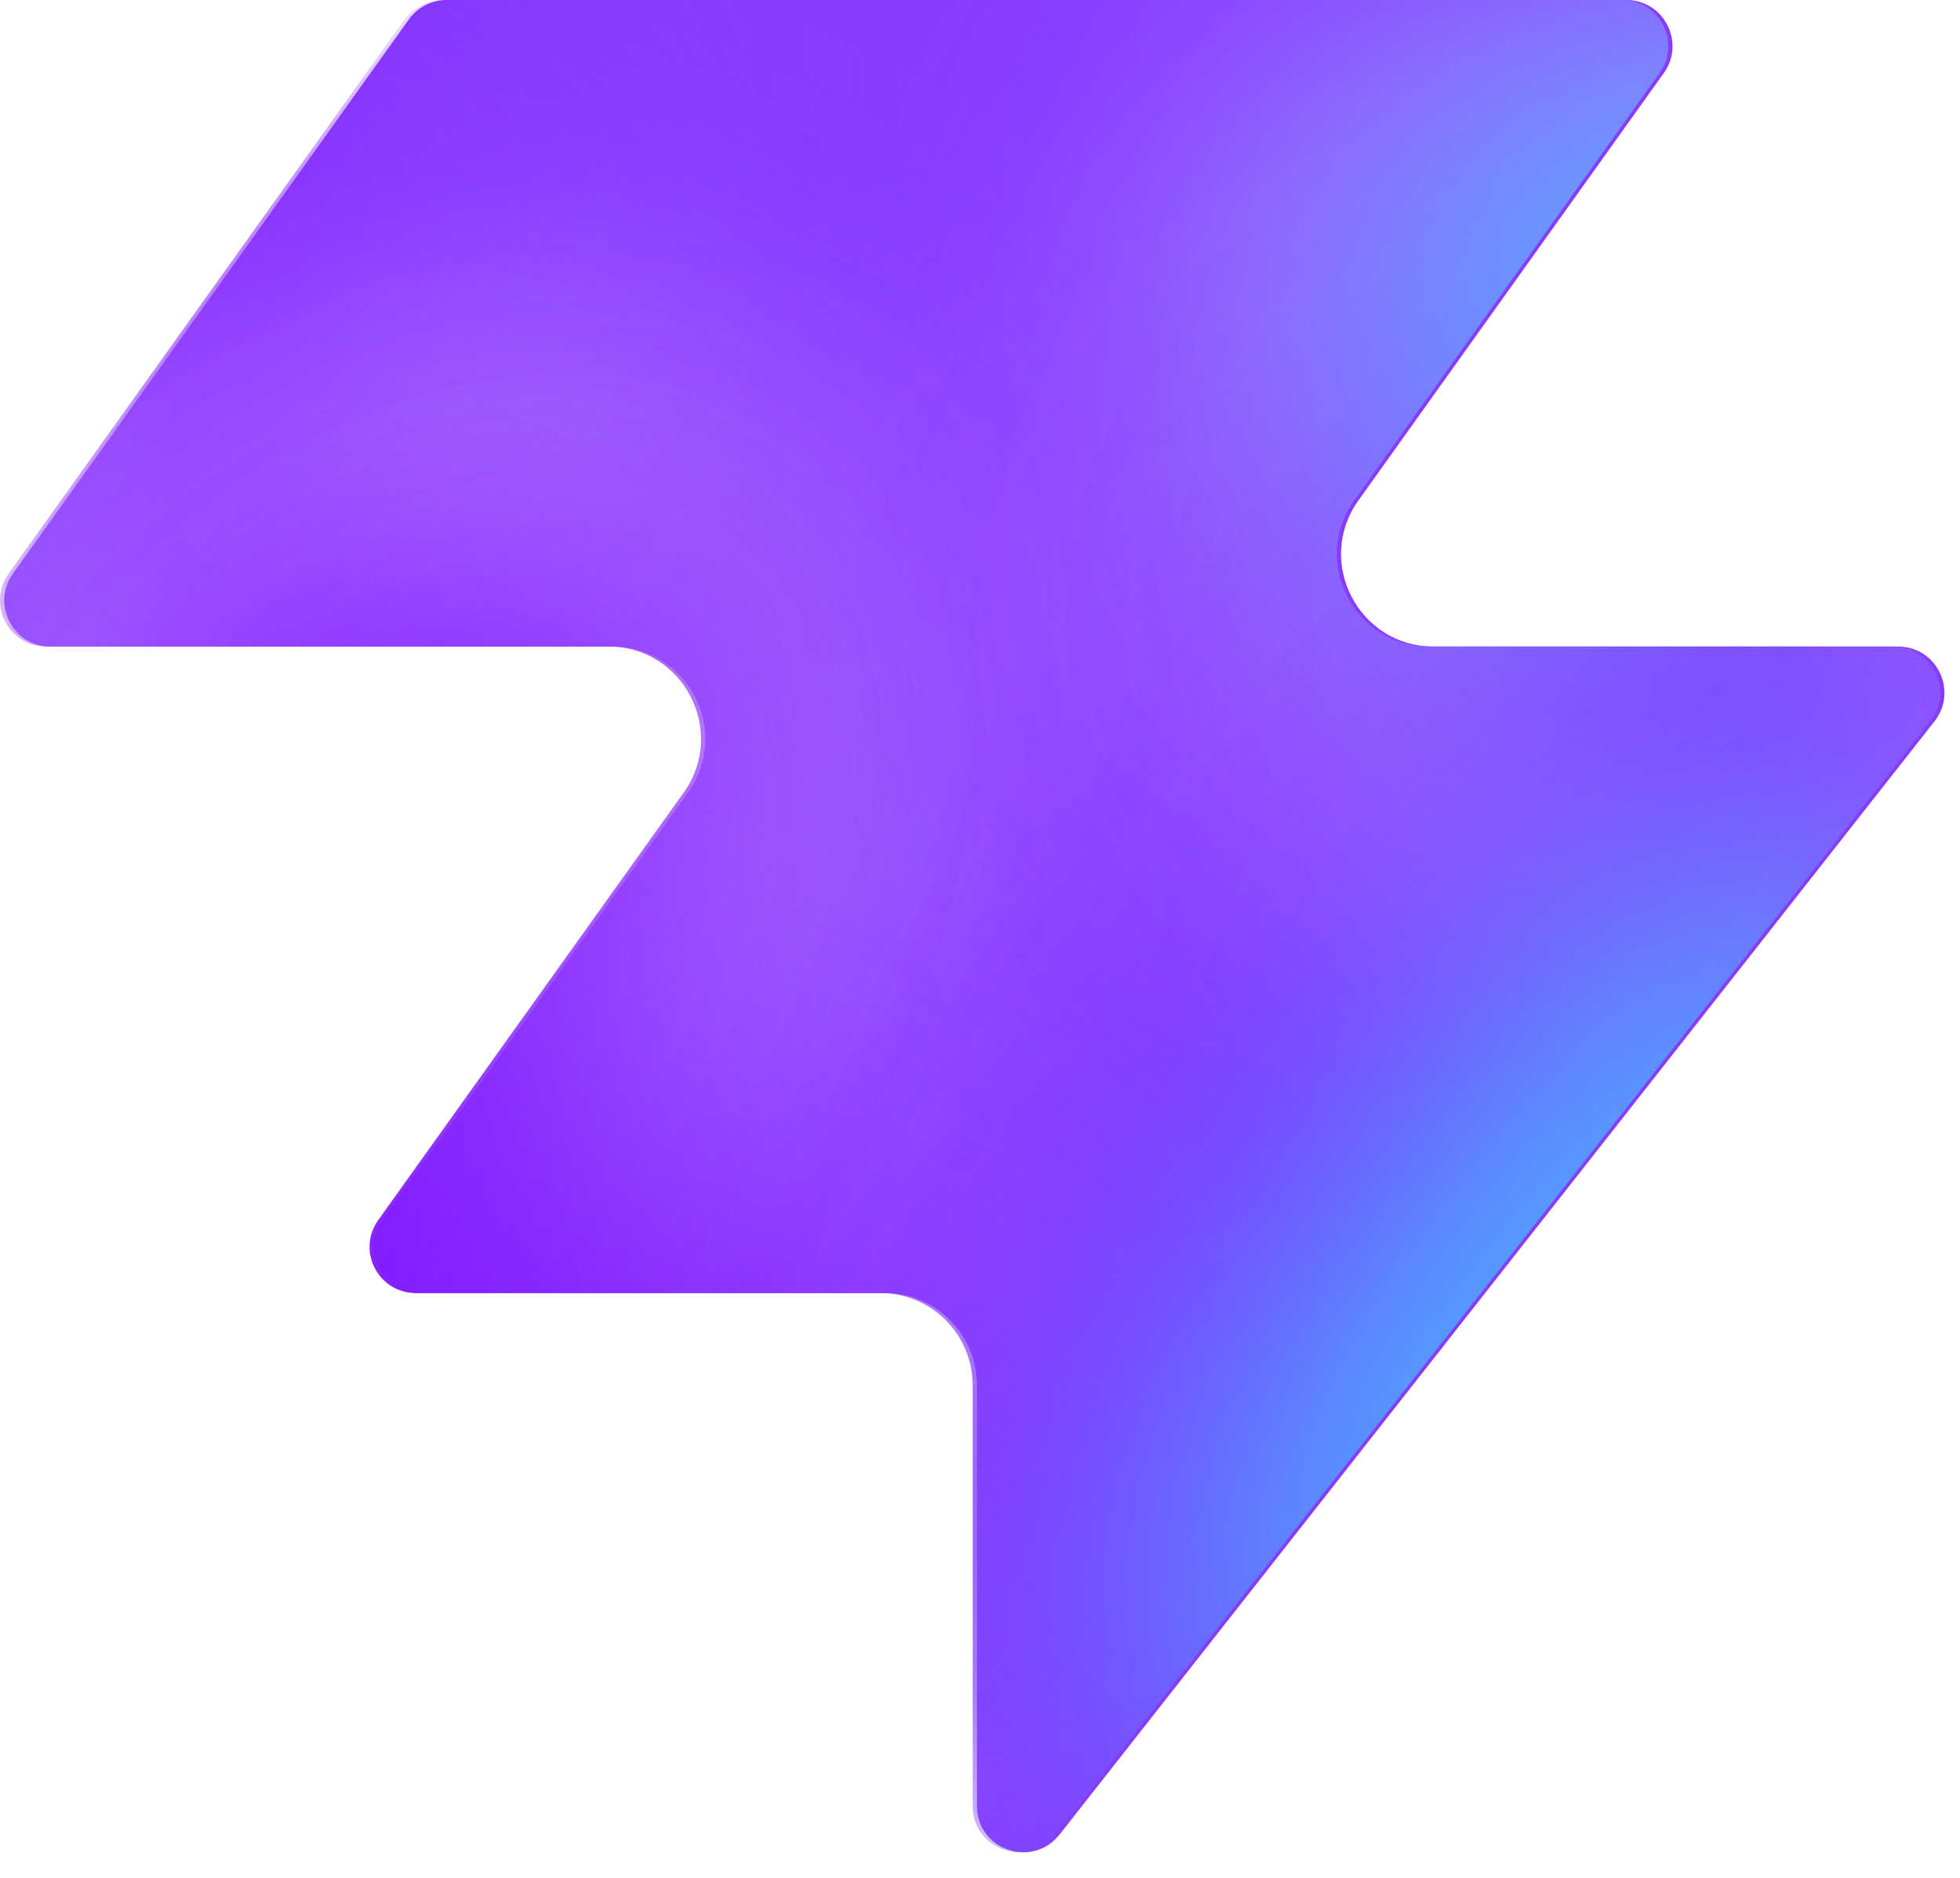
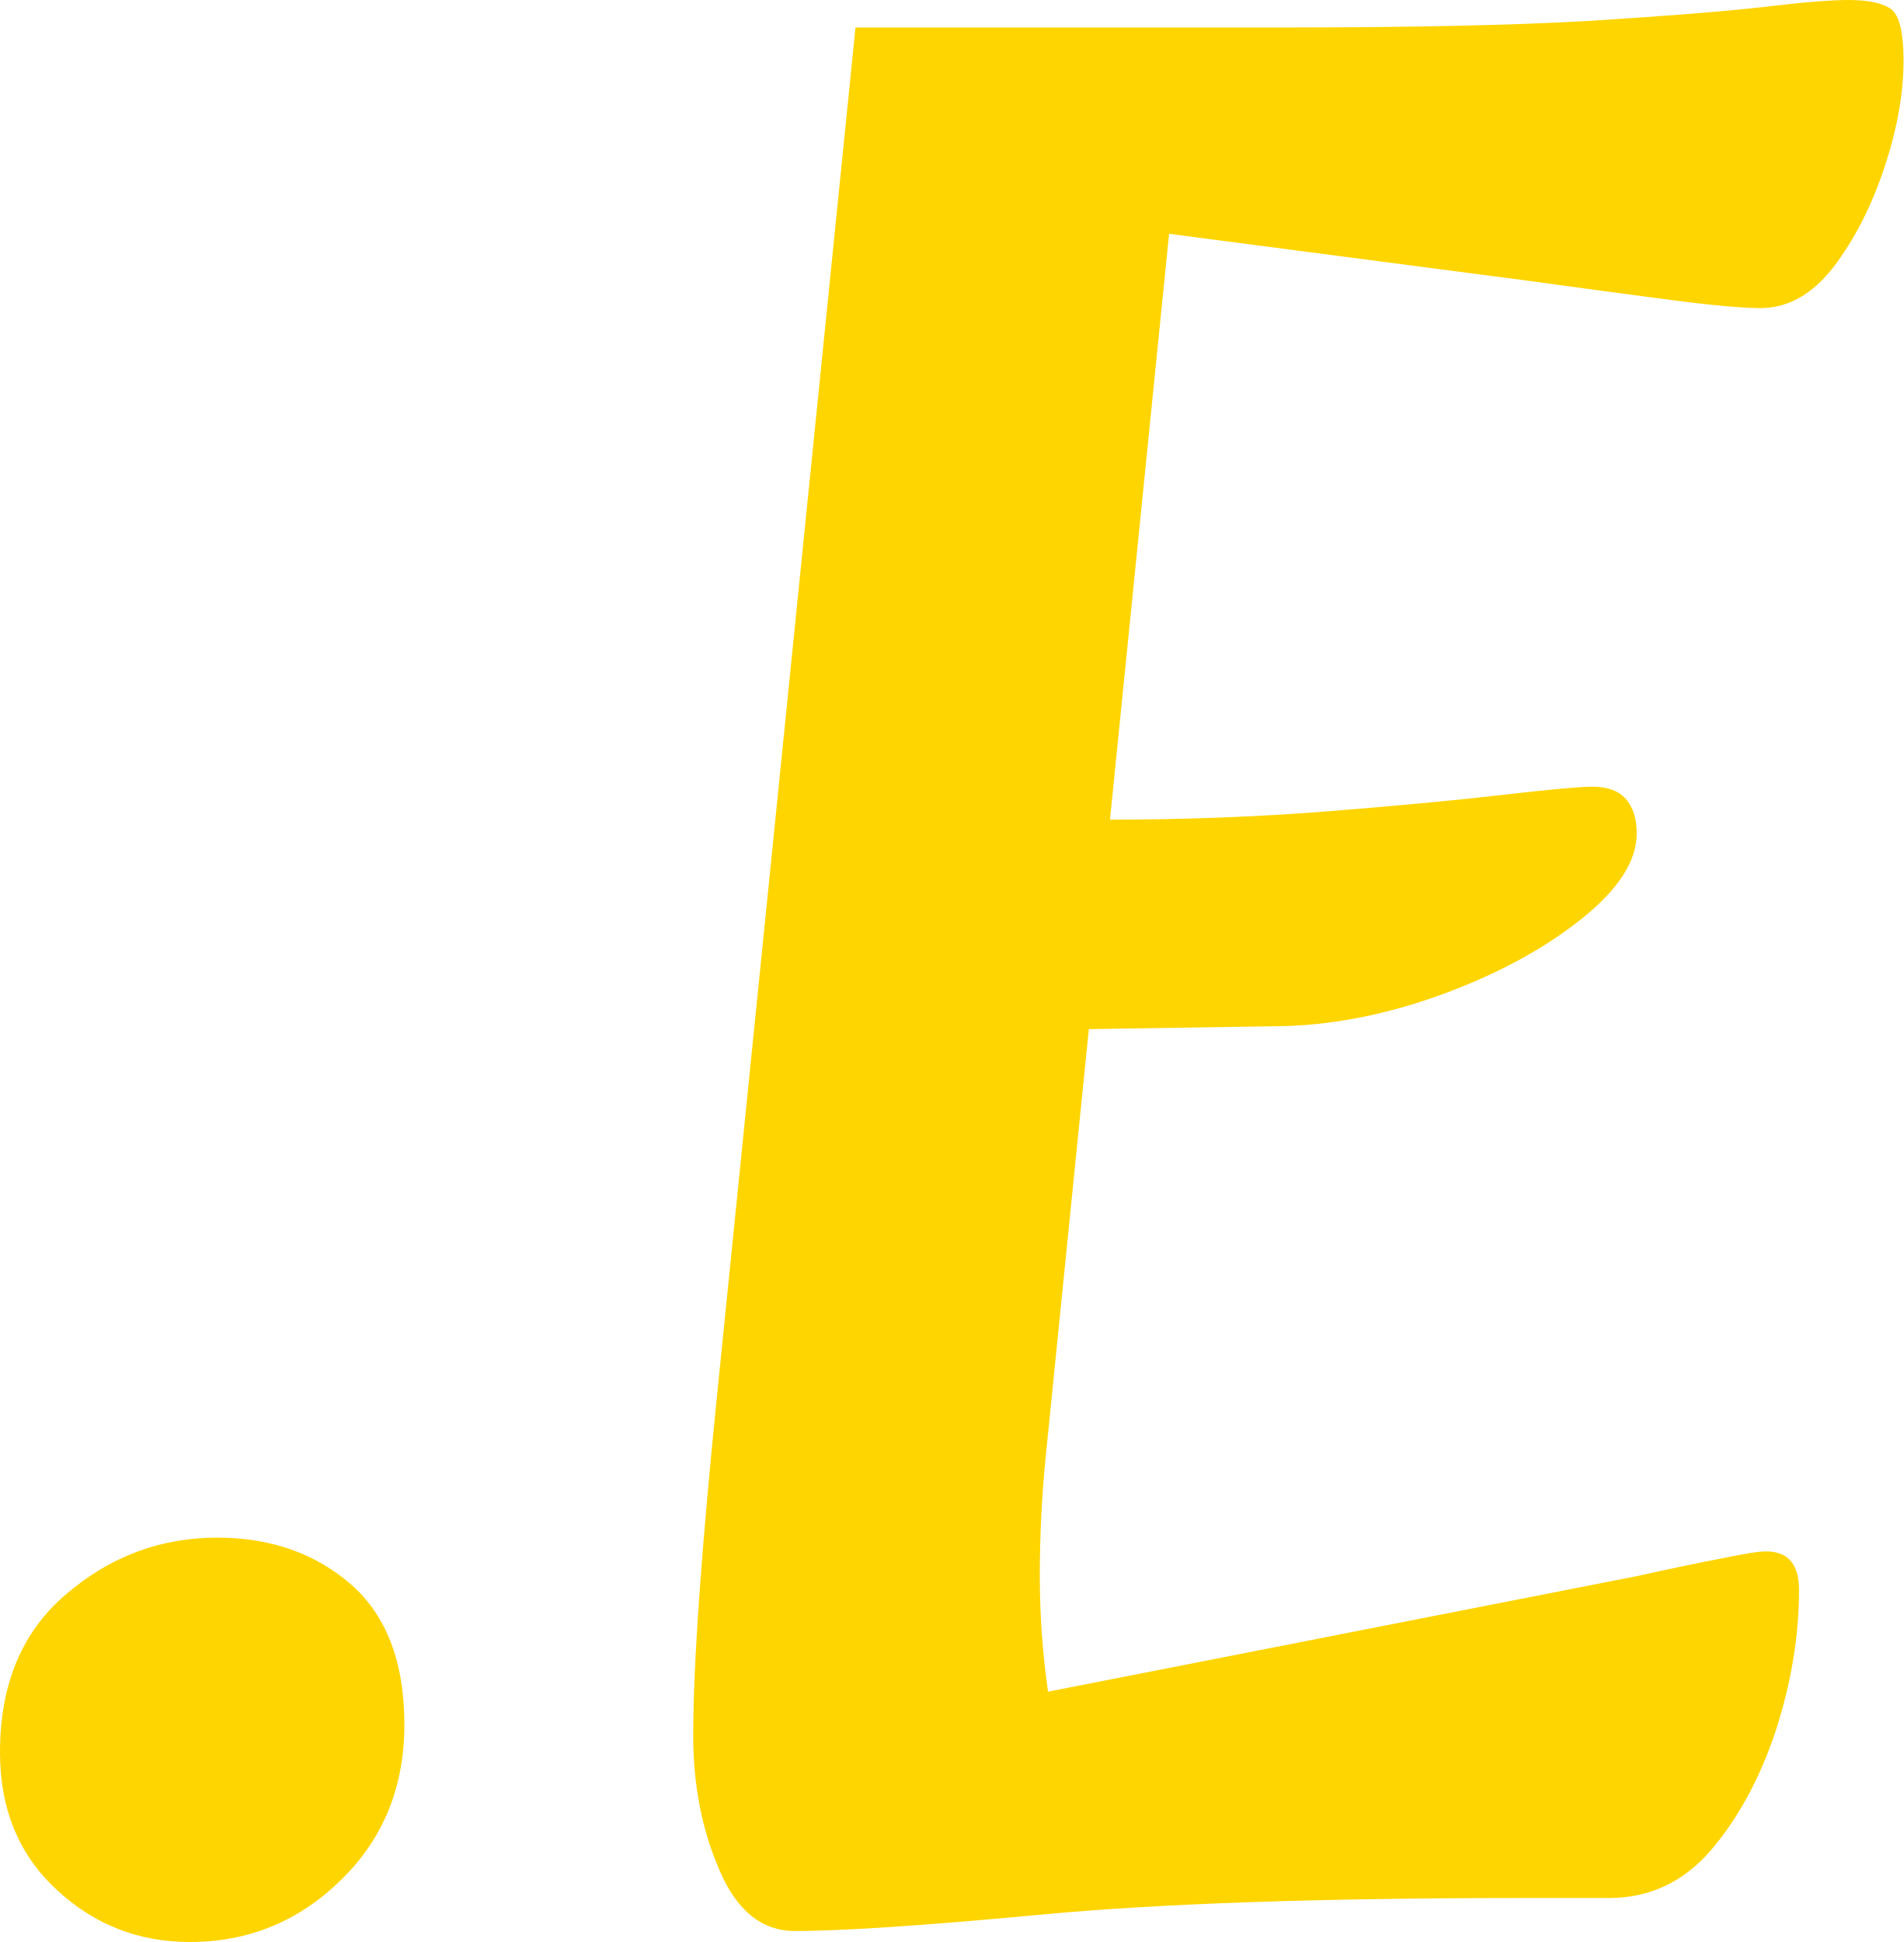
- <svg xmlns="http://www.w3.org/2000/svg" width="48" height="46" fill="none" viewBox="0 0 48 46">
-   <path fill="#863bff" d="M25.946 44.938c-.664.845-2.021.375-2.021-.698V33.937a2.26 2.26 0 0 0-2.262-2.262H10.287c-.92 0-1.456-1.04-.92-1.788l7.48-10.471c1.07-1.497 0-3.578-1.842-3.578H1.237c-.92 0-1.456-1.04-.92-1.788L10.013.474c.214-.297.556-.474.92-.474h28.894c.92 0 1.456 1.04.92 1.788l-7.48 10.471c-1.07 1.498 0 3.579 1.842 3.579h11.377c.943 0 1.473 1.088.89 1.83L25.947 44.94z" style="fill:#863bff;fill:color(display-p3 .525 .23 1);fill-opacity:1" />
-   <mask id="a" width="48" height="46" x="0" y="0" maskUnits="userSpaceOnUse" style="mask-type:alpha">
-     <path fill="#000" d="M25.842 44.938c-.664.844-2.021.375-2.021-.698V33.937a2.26 2.26 0 0 0-2.262-2.262H10.183c-.92 0-1.456-1.04-.92-1.788l7.48-10.471c1.07-1.498 0-3.579-1.842-3.579H1.133c-.92 0-1.456-1.04-.92-1.787L9.91.473c.214-.297.556-.474.92-.474h28.894c.92 0 1.456 1.04.92 1.788l-7.48 10.471c-1.07 1.498 0 3.578 1.842 3.578h11.377c.943 0 1.473 1.088.89 1.832L25.843 44.94z" style="fill:#000;fill-opacity:1" />
-   </mask>
-   <g mask="url(#a)">
-     <g filter="url(#b)">
-       <ellipse cx="5.508" cy="14.704" fill="#ede6ff" rx="5.508" ry="14.704" style="fill:#ede6ff;fill:color(display-p3 .927 .903 1);fill-opacity:1" transform="matrix(.00324 1 1 -.00324 -4.47 31.516)" />
-     </g>
-     <g filter="url(#c)">
-       <ellipse cx="10.399" cy="29.851" fill="#ede6ff" rx="10.399" ry="29.851" style="fill:#ede6ff;fill:color(display-p3 .927 .903 1);fill-opacity:1" transform="matrix(.00324 1 1 -.00324 -39.328 7.883)" />
-     </g>
-     <g filter="url(#d)">
-       <ellipse cx="5.508" cy="30.487" fill="#7e14ff" rx="5.508" ry="30.487" style="fill:#7e14ff;fill:color(display-p3 .492 .077 1);fill-opacity:1" transform="rotate(89.814 -25.913 -14.639)scale(1 -1)" />
-     </g>
-     <g filter="url(#e)">
-       <ellipse cx="5.508" cy="30.599" fill="#7e14ff" rx="5.508" ry="30.599" style="fill:#7e14ff;fill:color(display-p3 .492 .077 1);fill-opacity:1" transform="rotate(89.814 -32.644 -3.334)scale(1 -1)" />
-     </g>
-     <g filter="url(#f)">
-       <ellipse cx="5.508" cy="30.599" fill="#7e14ff" rx="5.508" ry="30.599" style="fill:#7e14ff;fill:color(display-p3 .492 .077 1);fill-opacity:1" transform="matrix(.00324 1 1 -.00324 -34.34 30.47)" />
-     </g>
-     <g filter="url(#g)">
-       <ellipse cx="14.072" cy="22.078" fill="#ede6ff" rx="14.072" ry="22.078" style="fill:#ede6ff;fill:color(display-p3 .927 .903 1);fill-opacity:1" transform="rotate(93.35 24.506 48.493)scale(-1 1)" />
-     </g>
-     <g filter="url(#h)">
-       <ellipse cx="3.47" cy="21.501" fill="#7e14ff" rx="3.47" ry="21.501" style="fill:#7e14ff;fill:color(display-p3 .492 .077 1);fill-opacity:1" transform="rotate(89.009 28.708 47.59)scale(-1 1)" />
-     </g>
-     <g filter="url(#i)">
-       <ellipse cx="3.47" cy="21.501" fill="#7e14ff" rx="3.47" ry="21.501" style="fill:#7e14ff;fill:color(display-p3 .492 .077 1);fill-opacity:1" transform="rotate(89.009 28.708 47.59)scale(-1 1)" />
-     </g>
-     <g filter="url(#j)">
-       <ellipse cx=".387" cy="8.972" fill="#7e14ff" rx="4.407" ry="29.108" style="fill:#7e14ff;fill:color(display-p3 .492 .077 1);fill-opacity:1" transform="rotate(39.51 .387 8.972)" />
-     </g>
-     <g filter="url(#k)">
-       <ellipse cx="47.523" cy="-6.092" fill="#7e14ff" rx="4.407" ry="29.108" style="fill:#7e14ff;fill:color(display-p3 .492 .077 1);fill-opacity:1" transform="rotate(37.892 47.523 -6.092)" />
-     </g>
-     <g filter="url(#l)">
-       <ellipse cx="41.412" cy="6.333" fill="#47bfff" rx="5.971" ry="9.665" style="fill:#47bfff;fill:color(display-p3 .28 .748 1);fill-opacity:1" transform="rotate(37.892 41.412 6.333)" />
-     </g>
-     <g filter="url(#m)">
-       <ellipse cx="-1.879" cy="38.332" fill="#7e14ff" rx="4.407" ry="29.108" style="fill:#7e14ff;fill:color(display-p3 .492 .077 1);fill-opacity:1" transform="rotate(37.892 -1.88 38.332)" />
-     </g>
-     <g filter="url(#n)">
-       <ellipse cx="-1.879" cy="38.332" fill="#7e14ff" rx="4.407" ry="29.108" style="fill:#7e14ff;fill:color(display-p3 .492 .077 1);fill-opacity:1" transform="rotate(37.892 -1.88 38.332)" />
-     </g>
-     <g filter="url(#o)">
-       <ellipse cx="35.651" cy="29.907" fill="#7e14ff" rx="4.407" ry="29.108" style="fill:#7e14ff;fill:color(display-p3 .492 .077 1);fill-opacity:1" transform="rotate(37.892 35.651 29.907)" />
-     </g>
-     <g filter="url(#p)">
-       <ellipse cx="38.418" cy="32.4" fill="#47bfff" rx="5.971" ry="15.297" style="fill:#47bfff;fill:color(display-p3 .28 .748 1);fill-opacity:1" transform="rotate(37.892 38.418 32.4)" />
+ <svg xmlns="http://www.w3.org/2000/svg" viewBox="0 20.25 34.6 35.3" data-asc="1.095" width="34.6" height="35.3">
+   <defs />
+   <g fill="#ffd500">
+     <g transform="translate(0, 0)">
+       <path d="M3.45 55.55Q2.05 55.55 1.03 54.60Q0 53.65 0 52.10Q0 50.25 1.20 49.23Q2.40 48.20 3.95 48.20Q5.40 48.20 6.38 49.05Q7.35 49.90 7.35 51.60Q7.35 53.30 6.20 54.42Q5.05 55.55 3.45 55.55ZM14.45 55.35Q13.55 55.35 13.08 54.25Q12.60 53.15 12.60 51.80Q12.60 49.85 13.05 45.45L15.55 20.75L23.25 20.75Q26.80 20.75 28.88 20.63Q30.95 20.50 32.03 20.38Q33.10 20.25 33.60 20.25Q34.15 20.25 34.38 20.42Q34.60 20.60 34.60 21.35Q34.60 22.25 34.25 23.30Q33.90 24.35 33.33 25.10Q32.75 25.85 32 25.85Q31.50 25.85 30.35 25.70Q29.20 25.55 27.75 25.35L21.25 24.50L19 46.80Q18.90 47.85 18.90 48.90Q18.90 49.95 19.05 51L29.75 48.90Q30.65 48.70 31.28 48.58Q31.90 48.45 32.10 48.45Q32.70 48.45 32.70 49.15Q32.70 50.40 32.28 51.70Q31.85 53 31.10 53.88Q30.35 54.75 29.25 54.75L27.75 54.75Q22.15 54.75 18.95 55.05Q15.75 55.35 14.45 55.35M17 39L17.65 35.15L20.05 35.15Q22.20 35.15 24.10 35Q26 34.85 27.30 34.70Q28.60 34.55 28.95 34.55Q29.35 34.55 29.55 34.77Q29.75 35 29.75 35.40Q29.75 36.15 28.75 36.95Q27.75 37.75 26.28 38.30Q24.80 38.85 23.40 38.90L17 39Z" />
    </g>
  </g>
-   <defs>
-     <filter id="b" width="60.045" height="41.654" x="-19.77" y="16.149" color-interpolation-filters="sRGB" filterUnits="userSpaceOnUse">
-       <feFlood flood-opacity="0" result="BackgroundImageFix" />
-       <feBlend in="SourceGraphic" in2="BackgroundImageFix" result="shape" />
-       <feGaussianBlur result="effect1_foregroundBlur_2002_17158" stdDeviation="7.659" />
-     </filter>
-     <filter id="c" width="90.34" height="51.437" x="-54.613" y="-7.533" color-interpolation-filters="sRGB" filterUnits="userSpaceOnUse">
-       <feFlood flood-opacity="0" result="BackgroundImageFix" />
-       <feBlend in="SourceGraphic" in2="BackgroundImageFix" result="shape" />
-       <feGaussianBlur result="effect1_foregroundBlur_2002_17158" stdDeviation="7.659" />
-     </filter>
-     <filter id="d" width="79.355" height="29.4" x="-49.64" y="2.03" color-interpolation-filters="sRGB" filterUnits="userSpaceOnUse">
-       <feFlood flood-opacity="0" result="BackgroundImageFix" />
-       <feBlend in="SourceGraphic" in2="BackgroundImageFix" result="shape" />
-       <feGaussianBlur result="effect1_foregroundBlur_2002_17158" stdDeviation="4.596" />
-     </filter>
-     <filter id="e" width="79.579" height="29.4" x="-45.045" y="20.029" color-interpolation-filters="sRGB" filterUnits="userSpaceOnUse">
-       <feFlood flood-opacity="0" result="BackgroundImageFix" />
-       <feBlend in="SourceGraphic" in2="BackgroundImageFix" result="shape" />
-       <feGaussianBlur result="effect1_foregroundBlur_2002_17158" stdDeviation="4.596" />
-     </filter>
-     <filter id="f" width="79.579" height="29.4" x="-43.513" y="21.178" color-interpolation-filters="sRGB" filterUnits="userSpaceOnUse">
-       <feFlood flood-opacity="0" result="BackgroundImageFix" />
-       <feBlend in="SourceGraphic" in2="BackgroundImageFix" result="shape" />
-       <feGaussianBlur result="effect1_foregroundBlur_2002_17158" stdDeviation="4.596" />
-     </filter>
-     <filter id="g" width="74.749" height="58.852" x="15.756" y="-17.901" color-interpolation-filters="sRGB" filterUnits="userSpaceOnUse">
-       <feFlood flood-opacity="0" result="BackgroundImageFix" />
-       <feBlend in="SourceGraphic" in2="BackgroundImageFix" result="shape" />
-       <feGaussianBlur result="effect1_foregroundBlur_2002_17158" stdDeviation="7.659" />
-     </filter>
-     <filter id="h" width="61.377" height="25.362" x="23.548" y="2.284" color-interpolation-filters="sRGB" filterUnits="userSpaceOnUse">
-       <feFlood flood-opacity="0" result="BackgroundImageFix" />
-       <feBlend in="SourceGraphic" in2="BackgroundImageFix" result="shape" />
-       <feGaussianBlur result="effect1_foregroundBlur_2002_17158" stdDeviation="4.596" />
-     </filter>
-     <filter id="i" width="61.377" height="25.362" x="23.548" y="2.284" color-interpolation-filters="sRGB" filterUnits="userSpaceOnUse">
-       <feFlood flood-opacity="0" result="BackgroundImageFix" />
-       <feBlend in="SourceGraphic" in2="BackgroundImageFix" result="shape" />
-       <feGaussianBlur result="effect1_foregroundBlur_2002_17158" stdDeviation="4.596" />
-     </filter>
-     <filter id="j" width="56.045" height="63.649" x="-27.636" y="-22.853" color-interpolation-filters="sRGB" filterUnits="userSpaceOnUse">
-       <feFlood flood-opacity="0" result="BackgroundImageFix" />
-       <feBlend in="SourceGraphic" in2="BackgroundImageFix" result="shape" />
-       <feGaussianBlur result="effect1_foregroundBlur_2002_17158" stdDeviation="4.596" />
-     </filter>
-     <filter id="k" width="54.814" height="64.646" x="20.116" y="-38.415" color-interpolation-filters="sRGB" filterUnits="userSpaceOnUse">
-       <feFlood flood-opacity="0" result="BackgroundImageFix" />
-       <feBlend in="SourceGraphic" in2="BackgroundImageFix" result="shape" />
-       <feGaussianBlur result="effect1_foregroundBlur_2002_17158" stdDeviation="4.596" />
-     </filter>
-     <filter id="l" width="33.541" height="35.313" x="24.641" y="-11.323" color-interpolation-filters="sRGB" filterUnits="userSpaceOnUse">
-       <feFlood flood-opacity="0" result="BackgroundImageFix" />
-       <feBlend in="SourceGraphic" in2="BackgroundImageFix" result="shape" />
-       <feGaussianBlur result="effect1_foregroundBlur_2002_17158" stdDeviation="4.596" />
-     </filter>
-     <filter id="m" width="54.814" height="64.646" x="-29.286" y="6.009" color-interpolation-filters="sRGB" filterUnits="userSpaceOnUse">
-       <feFlood flood-opacity="0" result="BackgroundImageFix" />
-       <feBlend in="SourceGraphic" in2="BackgroundImageFix" result="shape" />
-       <feGaussianBlur result="effect1_foregroundBlur_2002_17158" stdDeviation="4.596" />
-     </filter>
-     <filter id="n" width="54.814" height="64.646" x="-29.286" y="6.009" color-interpolation-filters="sRGB" filterUnits="userSpaceOnUse">
-       <feFlood flood-opacity="0" result="BackgroundImageFix" />
-       <feBlend in="SourceGraphic" in2="BackgroundImageFix" result="shape" />
-       <feGaussianBlur result="effect1_foregroundBlur_2002_17158" stdDeviation="4.596" />
-     </filter>
-     <filter id="o" width="54.814" height="64.646" x="8.244" y="-2.416" color-interpolation-filters="sRGB" filterUnits="userSpaceOnUse">
-       <feFlood flood-opacity="0" result="BackgroundImageFix" />
-       <feBlend in="SourceGraphic" in2="BackgroundImageFix" result="shape" />
-       <feGaussianBlur result="effect1_foregroundBlur_2002_17158" stdDeviation="4.596" />
-     </filter>
-     <filter id="p" width="39.409" height="43.623" x="18.713" y="10.588" color-interpolation-filters="sRGB" filterUnits="userSpaceOnUse">
-       <feFlood flood-opacity="0" result="BackgroundImageFix" />
-       <feBlend in="SourceGraphic" in2="BackgroundImageFix" result="shape" />
-       <feGaussianBlur result="effect1_foregroundBlur_2002_17158" stdDeviation="4.596" />
-     </filter>
-   </defs>
</svg>
